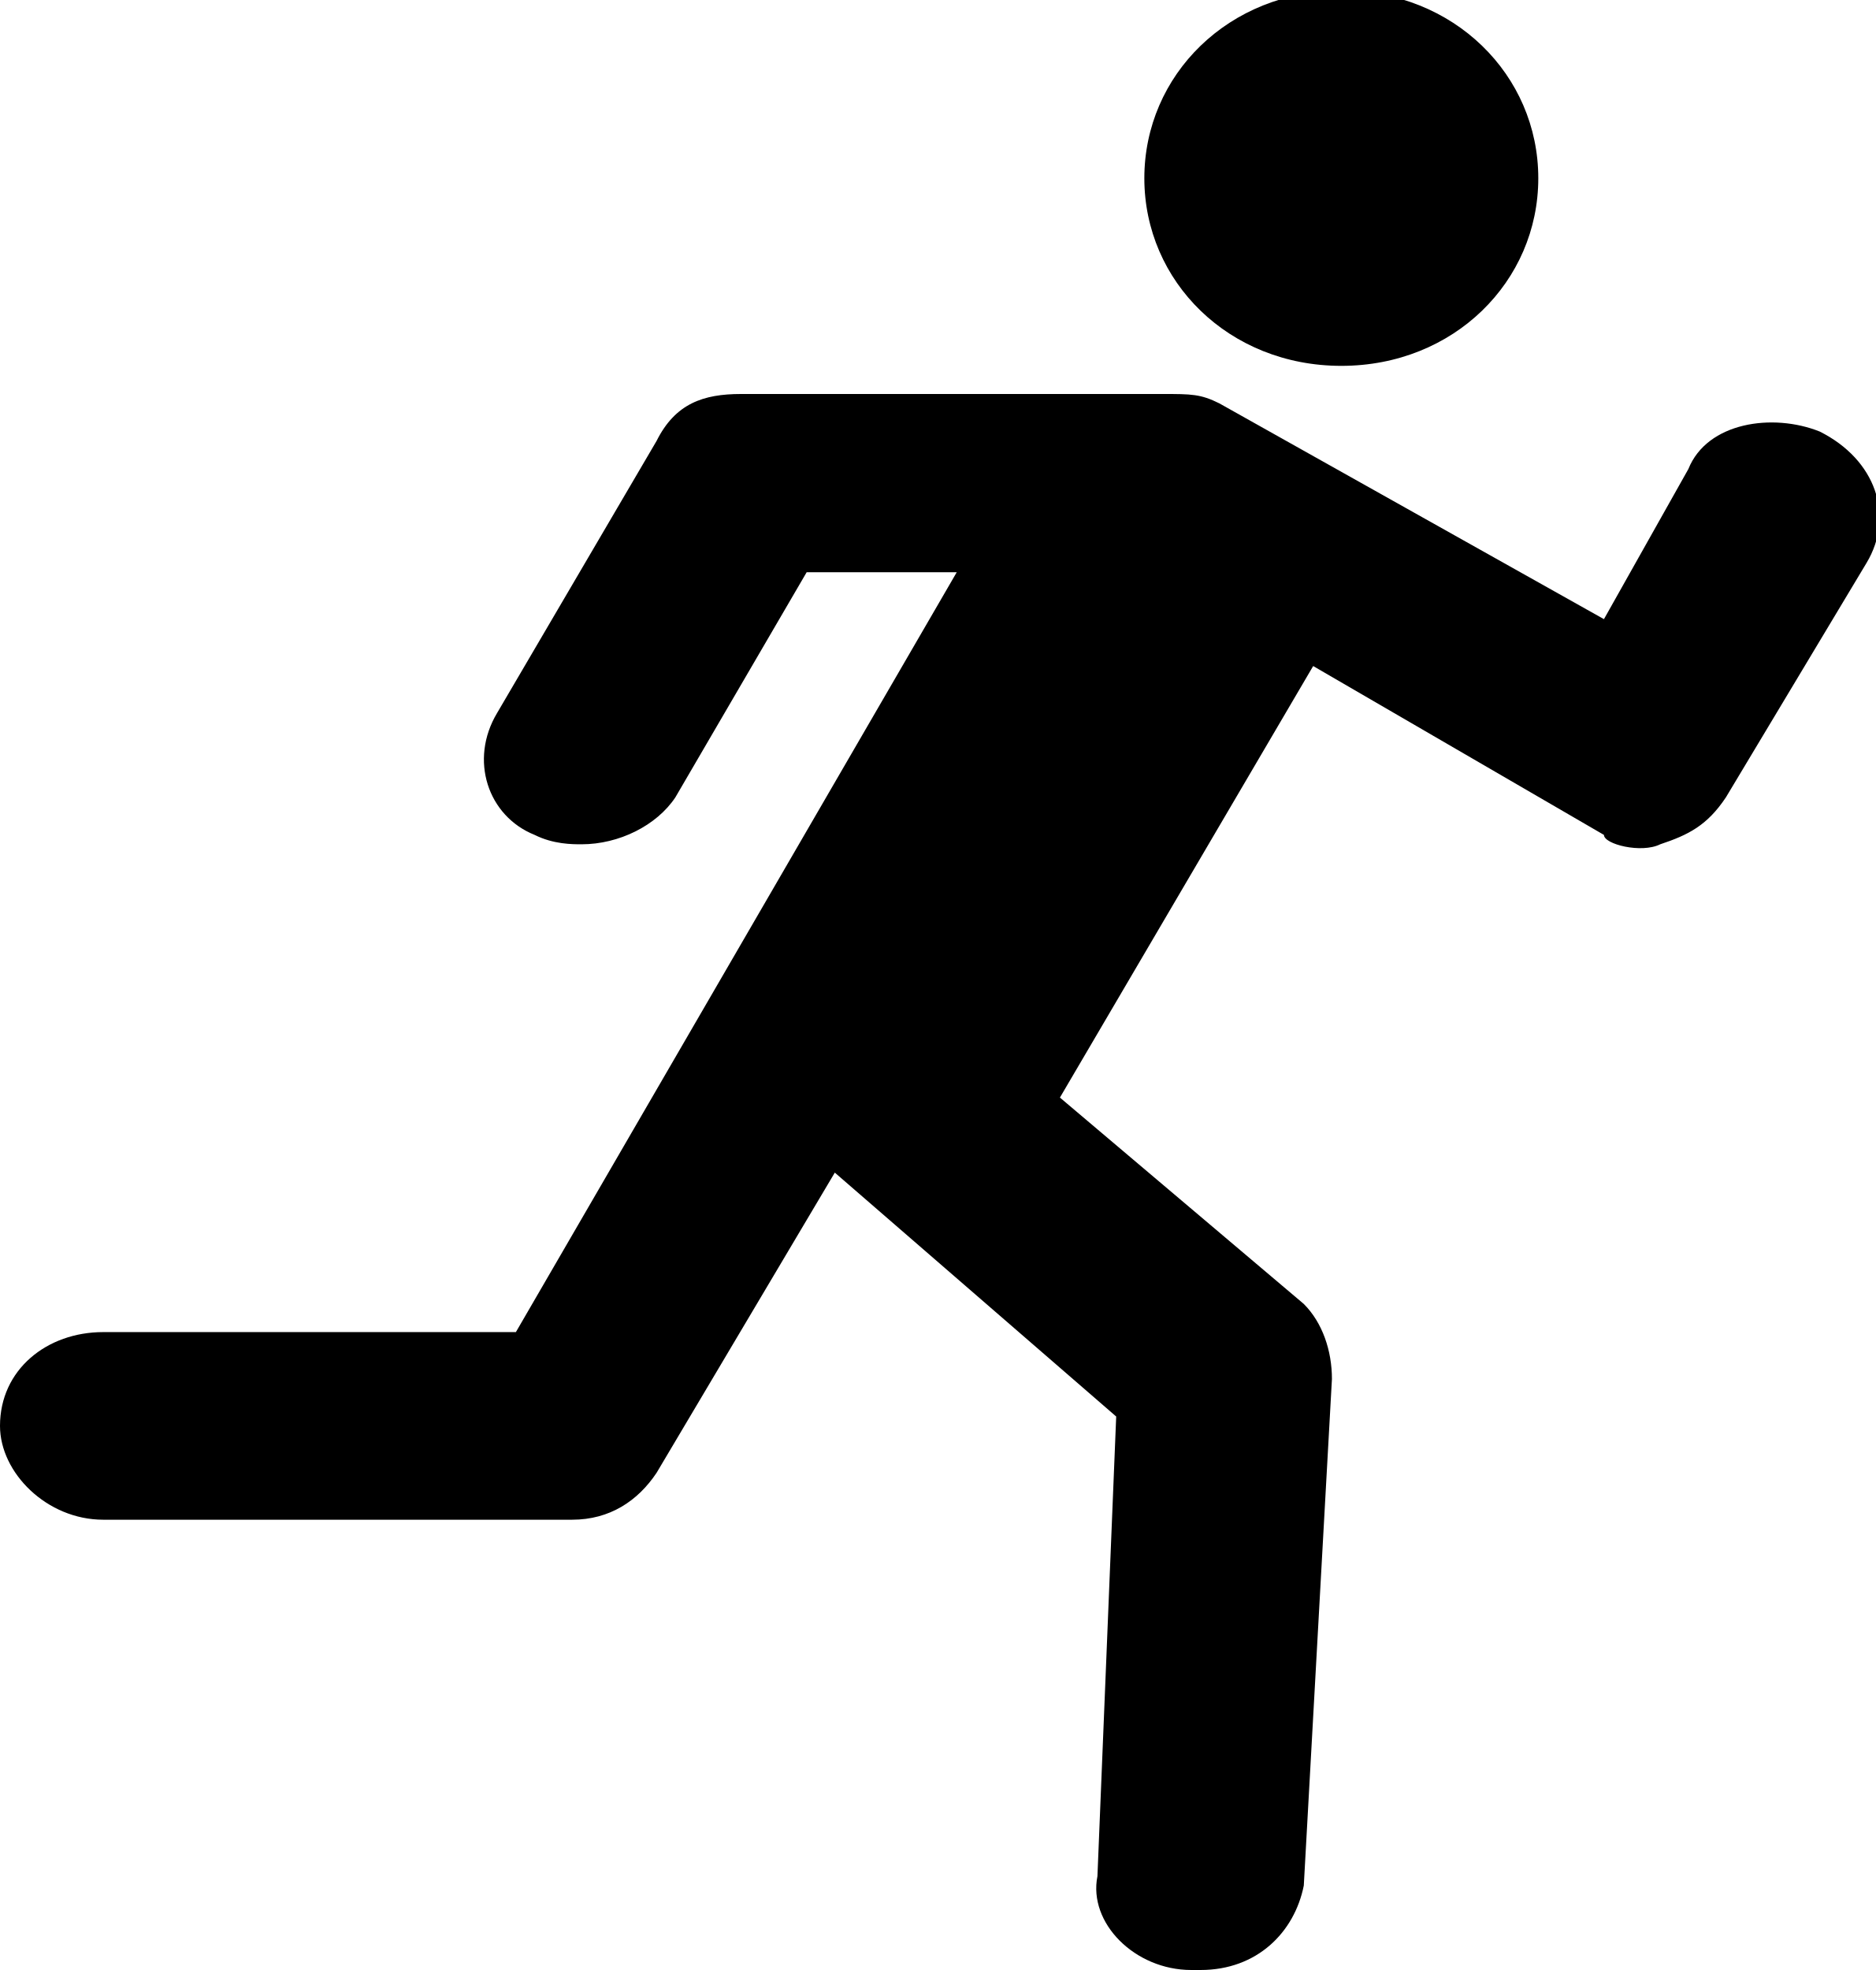
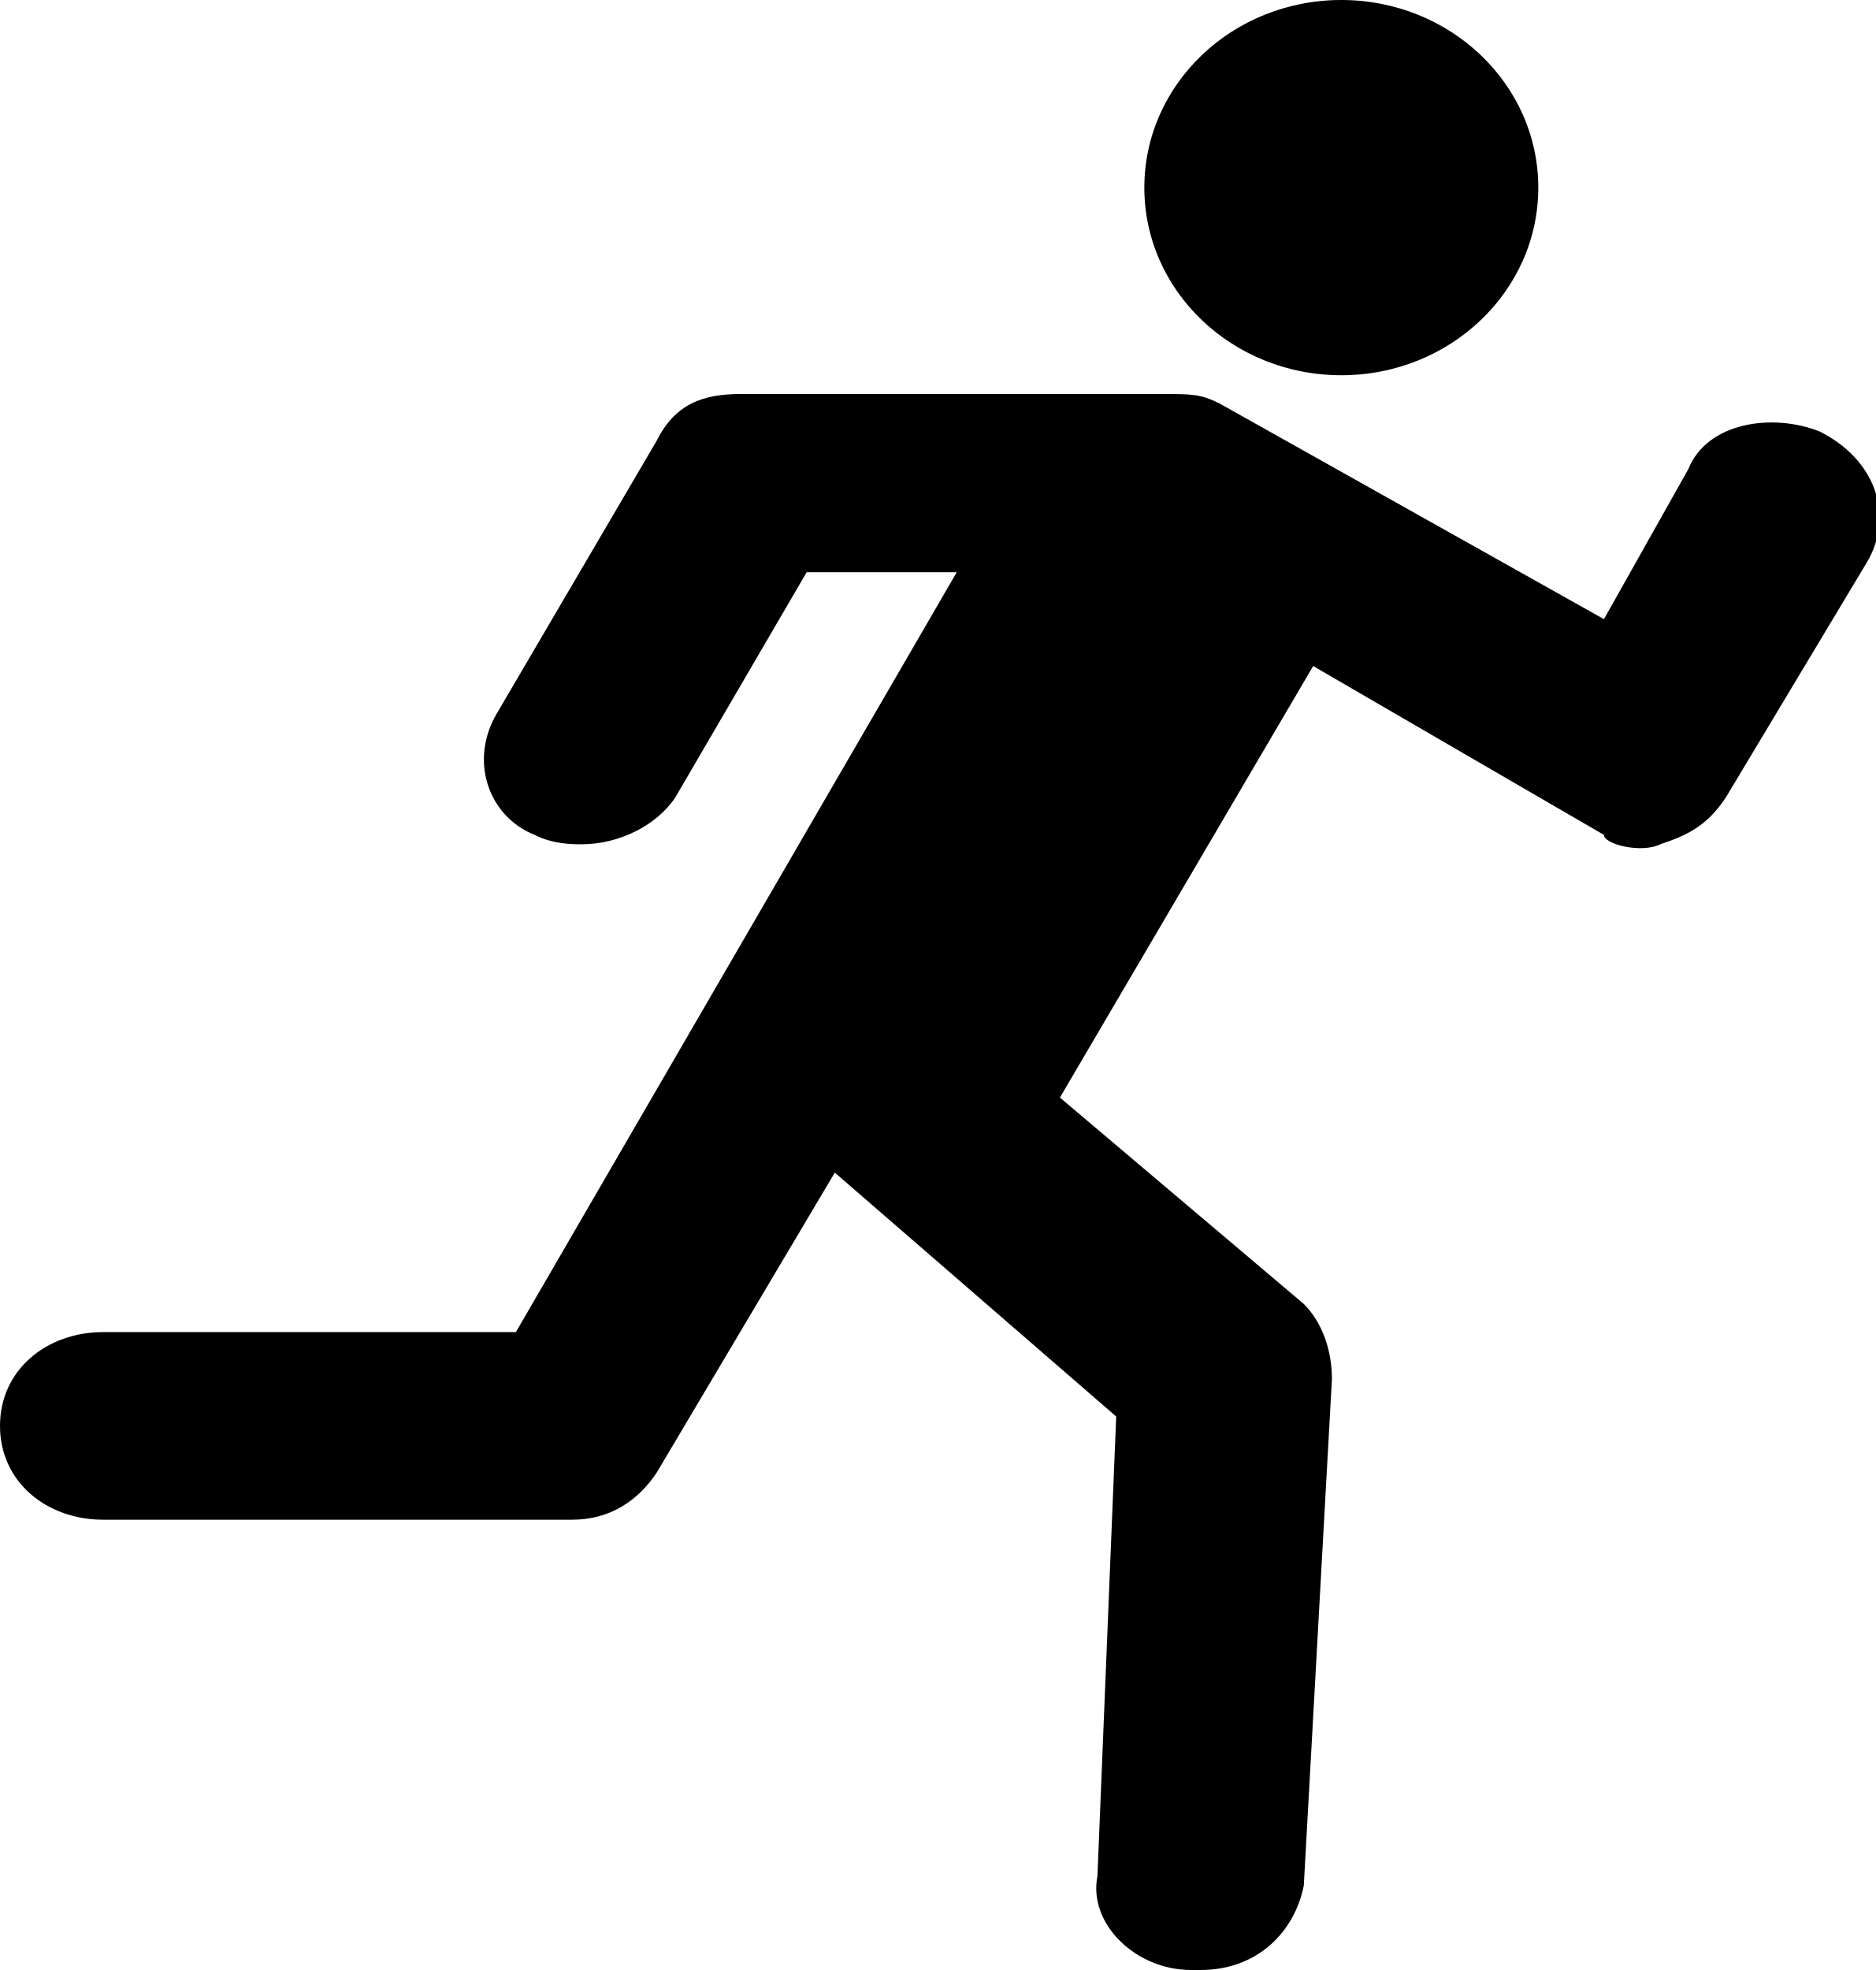
- <svg xmlns="http://www.w3.org/2000/svg" x="0px" y="0px" viewBox="0 0 20 21" style="enable-background:new 0 0 20 21;" xml:space="preserve">
-   <path d="M14.3,3.9c1.2,0,2.1-0.9,2.1-2s-0.9-2-2.1-2s-2.1,0.9-2.1,2S13.1,3.9,14.3,3.9z M19.4,4.6c-0.5-0.2-1.2-0.1-1.4,0.4  l-0.9,1.6L13,4.3c-0.2-0.1-0.3-0.1-0.6-0.1H7.9C7.5,4.2,7.2,4.3,7,4.7L5.3,7.6C5,8.1,5.2,8.7,5.7,8.9C5.9,9,6.1,9,6.2,9  C6.6,9,7,8.8,7.2,8.5l1.4-2.4h1.6l-4.7,8.1H1.1c-0.6,0-1.1,0.4-1.1,1c0,0.5,0.5,1,1.1,1h5c0.4,0,0.7-0.2,0.9-0.5l1.9-3.2l3,2.6  L11.7,20c-0.1,0.5,0.4,1,1,1c0,0,0,0,0.1,0c0.6,0,1-0.4,1.1-0.9l0.3-5.4c0-0.3-0.1-0.6-0.3-0.8l-2.6-2.2l2.7-4.6l3.1,1.8  C17.1,9,17.5,9.1,17.7,9c0.3-0.1,0.5-0.2,0.7-0.5L19.9,6C20.2,5.5,20,4.9,19.4,4.6z" />
+ <svg xmlns="http://www.w3.org/2000/svg" version="1.1" id="Icons_Run" x="0px" y="0px" viewBox="0 0 20 21" style="enable-background:new 0 0 20 21;" xml:space="preserve">
+   <g>
+     <ellipse cx="14.3" cy="2" rx="2.1" ry="2" />
+     <path d="M19.4,4.6c-0.5-0.2-1.2-0.1-1.4,0.4l-0.9,1.6L13,4.3c-0.2-0.1-0.3-0.1-0.6-0.1H7.9C7.5,4.2,7.2,4.3,7,4.7L5.3,7.6   C5,8.1,5.2,8.7,5.7,8.9C5.9,9,6.1,9,6.2,9C6.6,9,7,8.8,7.2,8.5l1.4-2.4h1.6l-4.7,8.1H1.1c-0.6,0-1.1,0.4-1.1,1s0.5,1,1.1,1h5   c0.4,0,0.7-0.2,0.9-0.5l1.9-3.2l3,2.6L11.7,20c-0.1,0.5,0.4,1,1,1c0,0,0,0,0.1,0c0.6,0,1-0.4,1.1-0.9l0.3-5.4   c0-0.3-0.1-0.6-0.3-0.8l-2.6-2.2l2.7-4.6l3.1,1.8C17.1,9,17.5,9.1,17.7,9c0.3-0.1,0.5-0.2,0.7-0.5L19.9,6C20.2,5.5,20,4.9,19.4,4.6   z" />
+   </g>
</svg>
